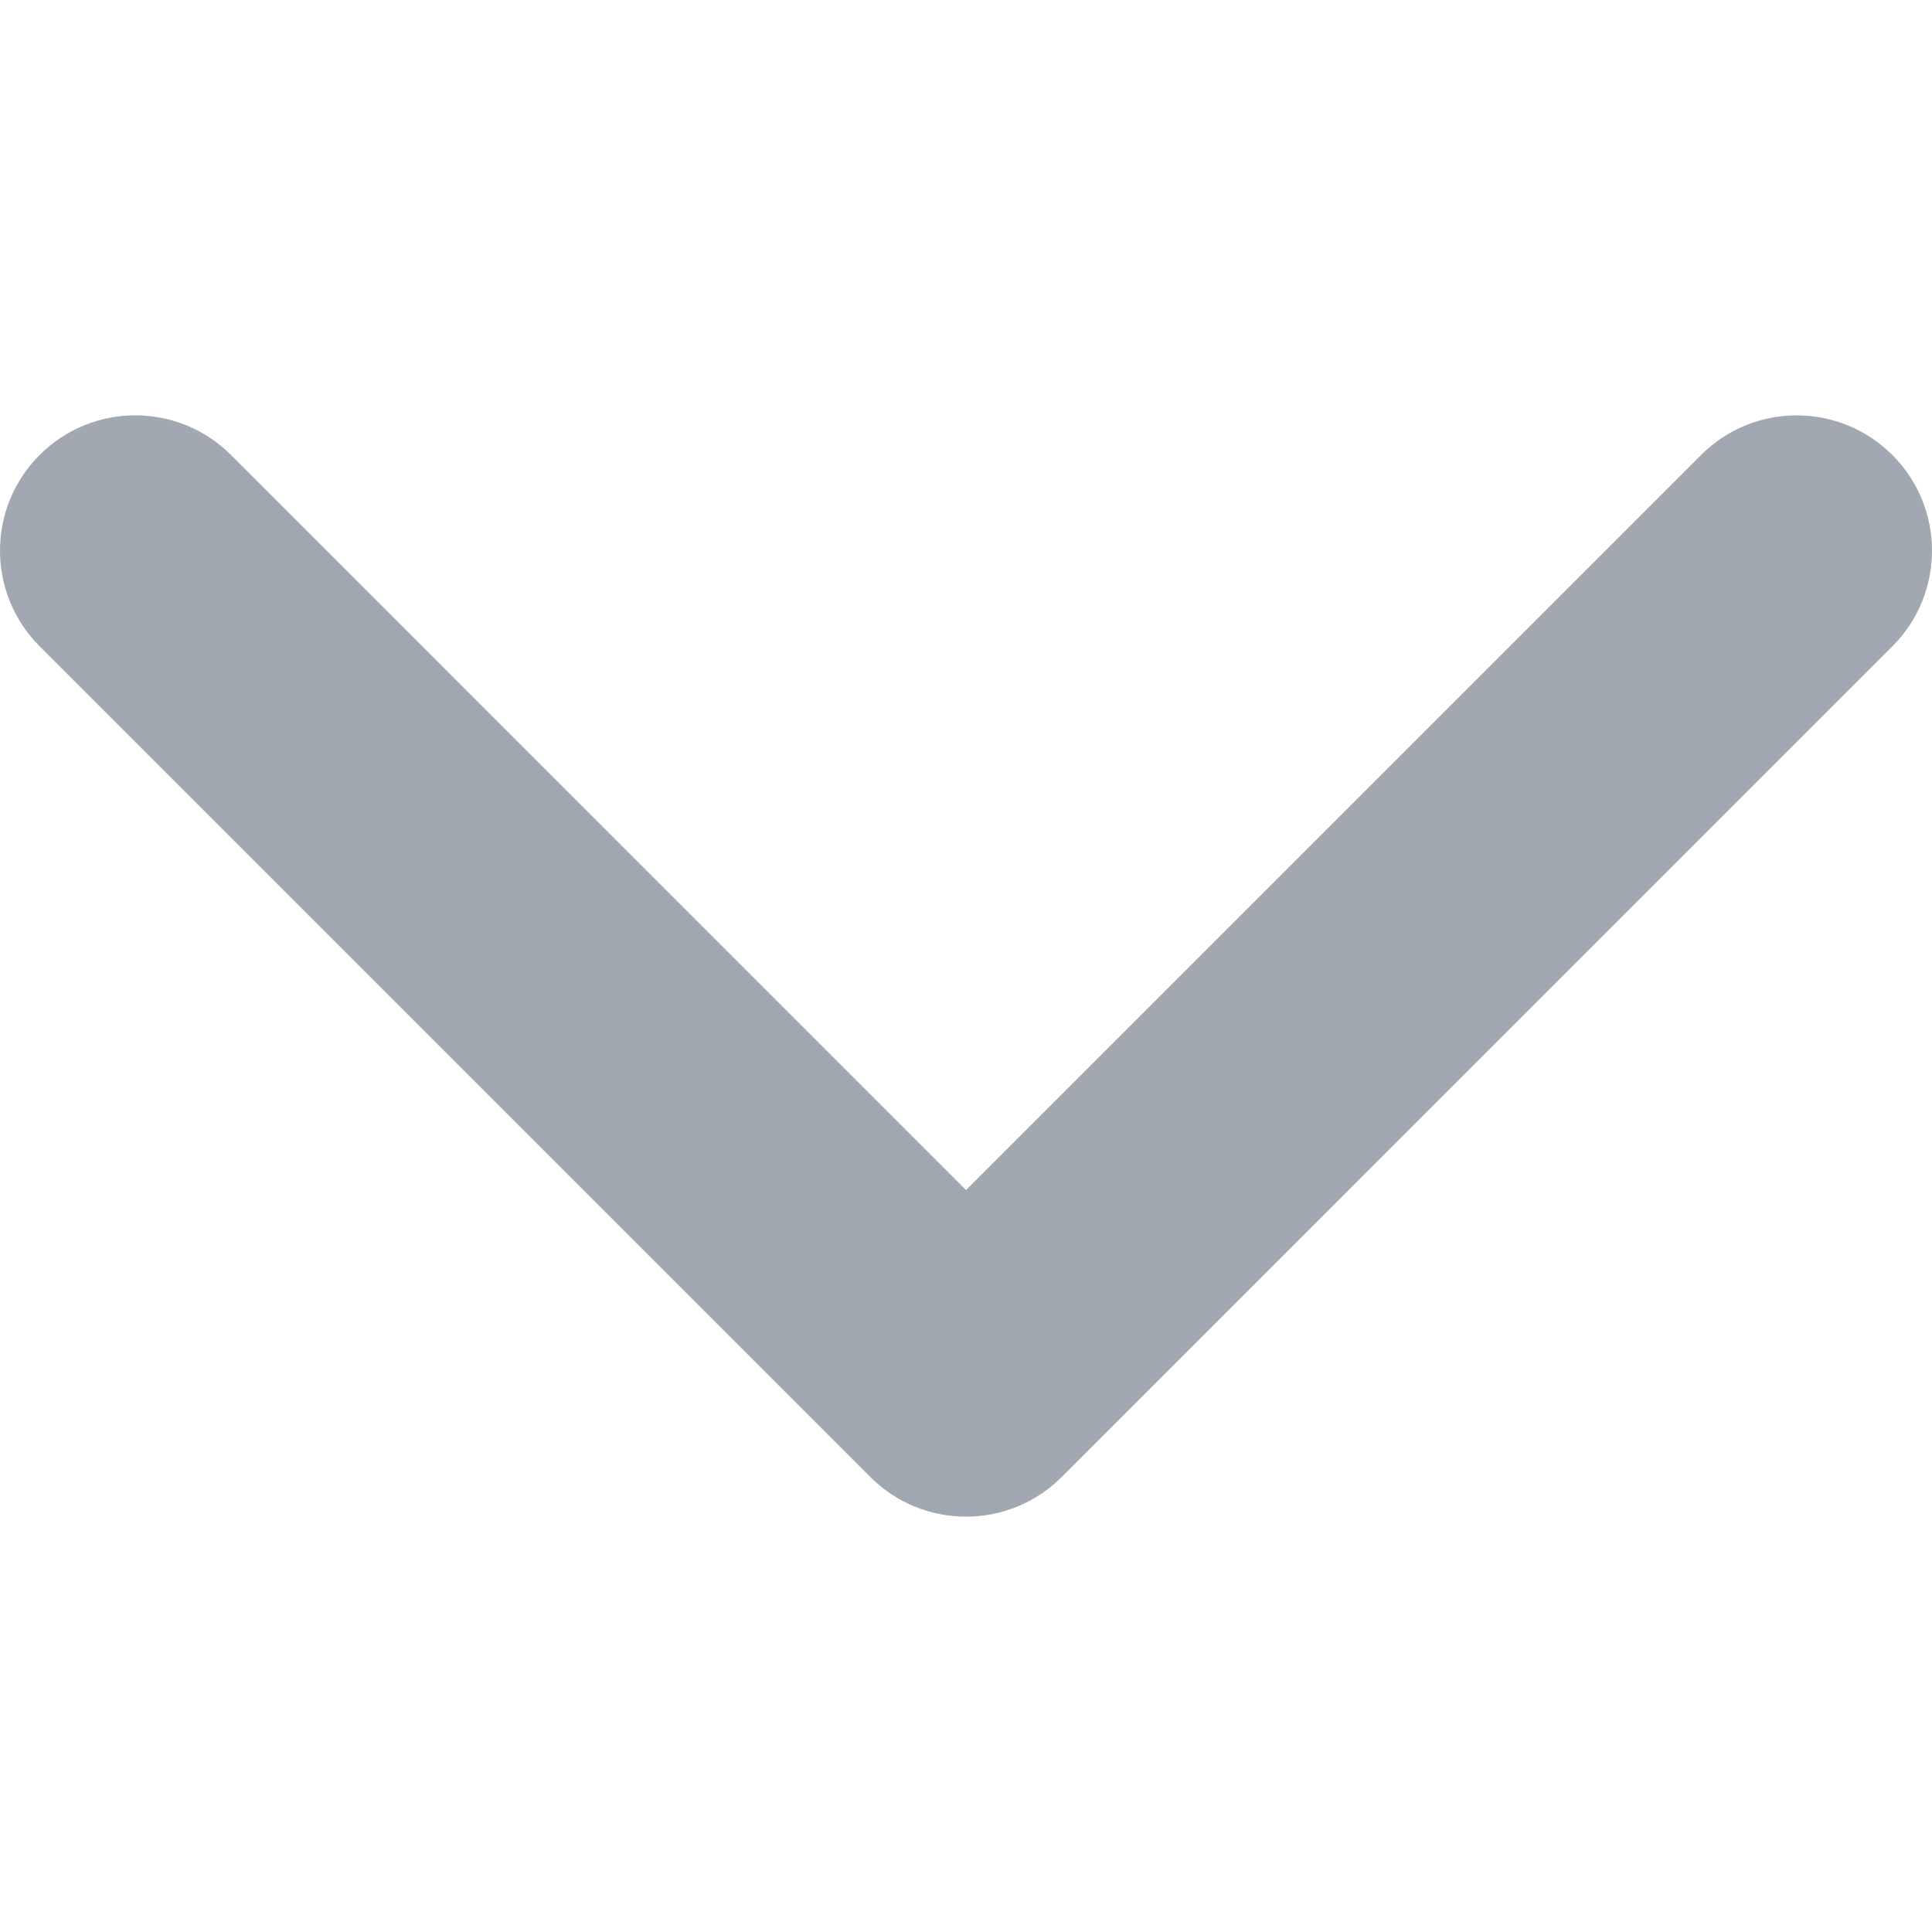
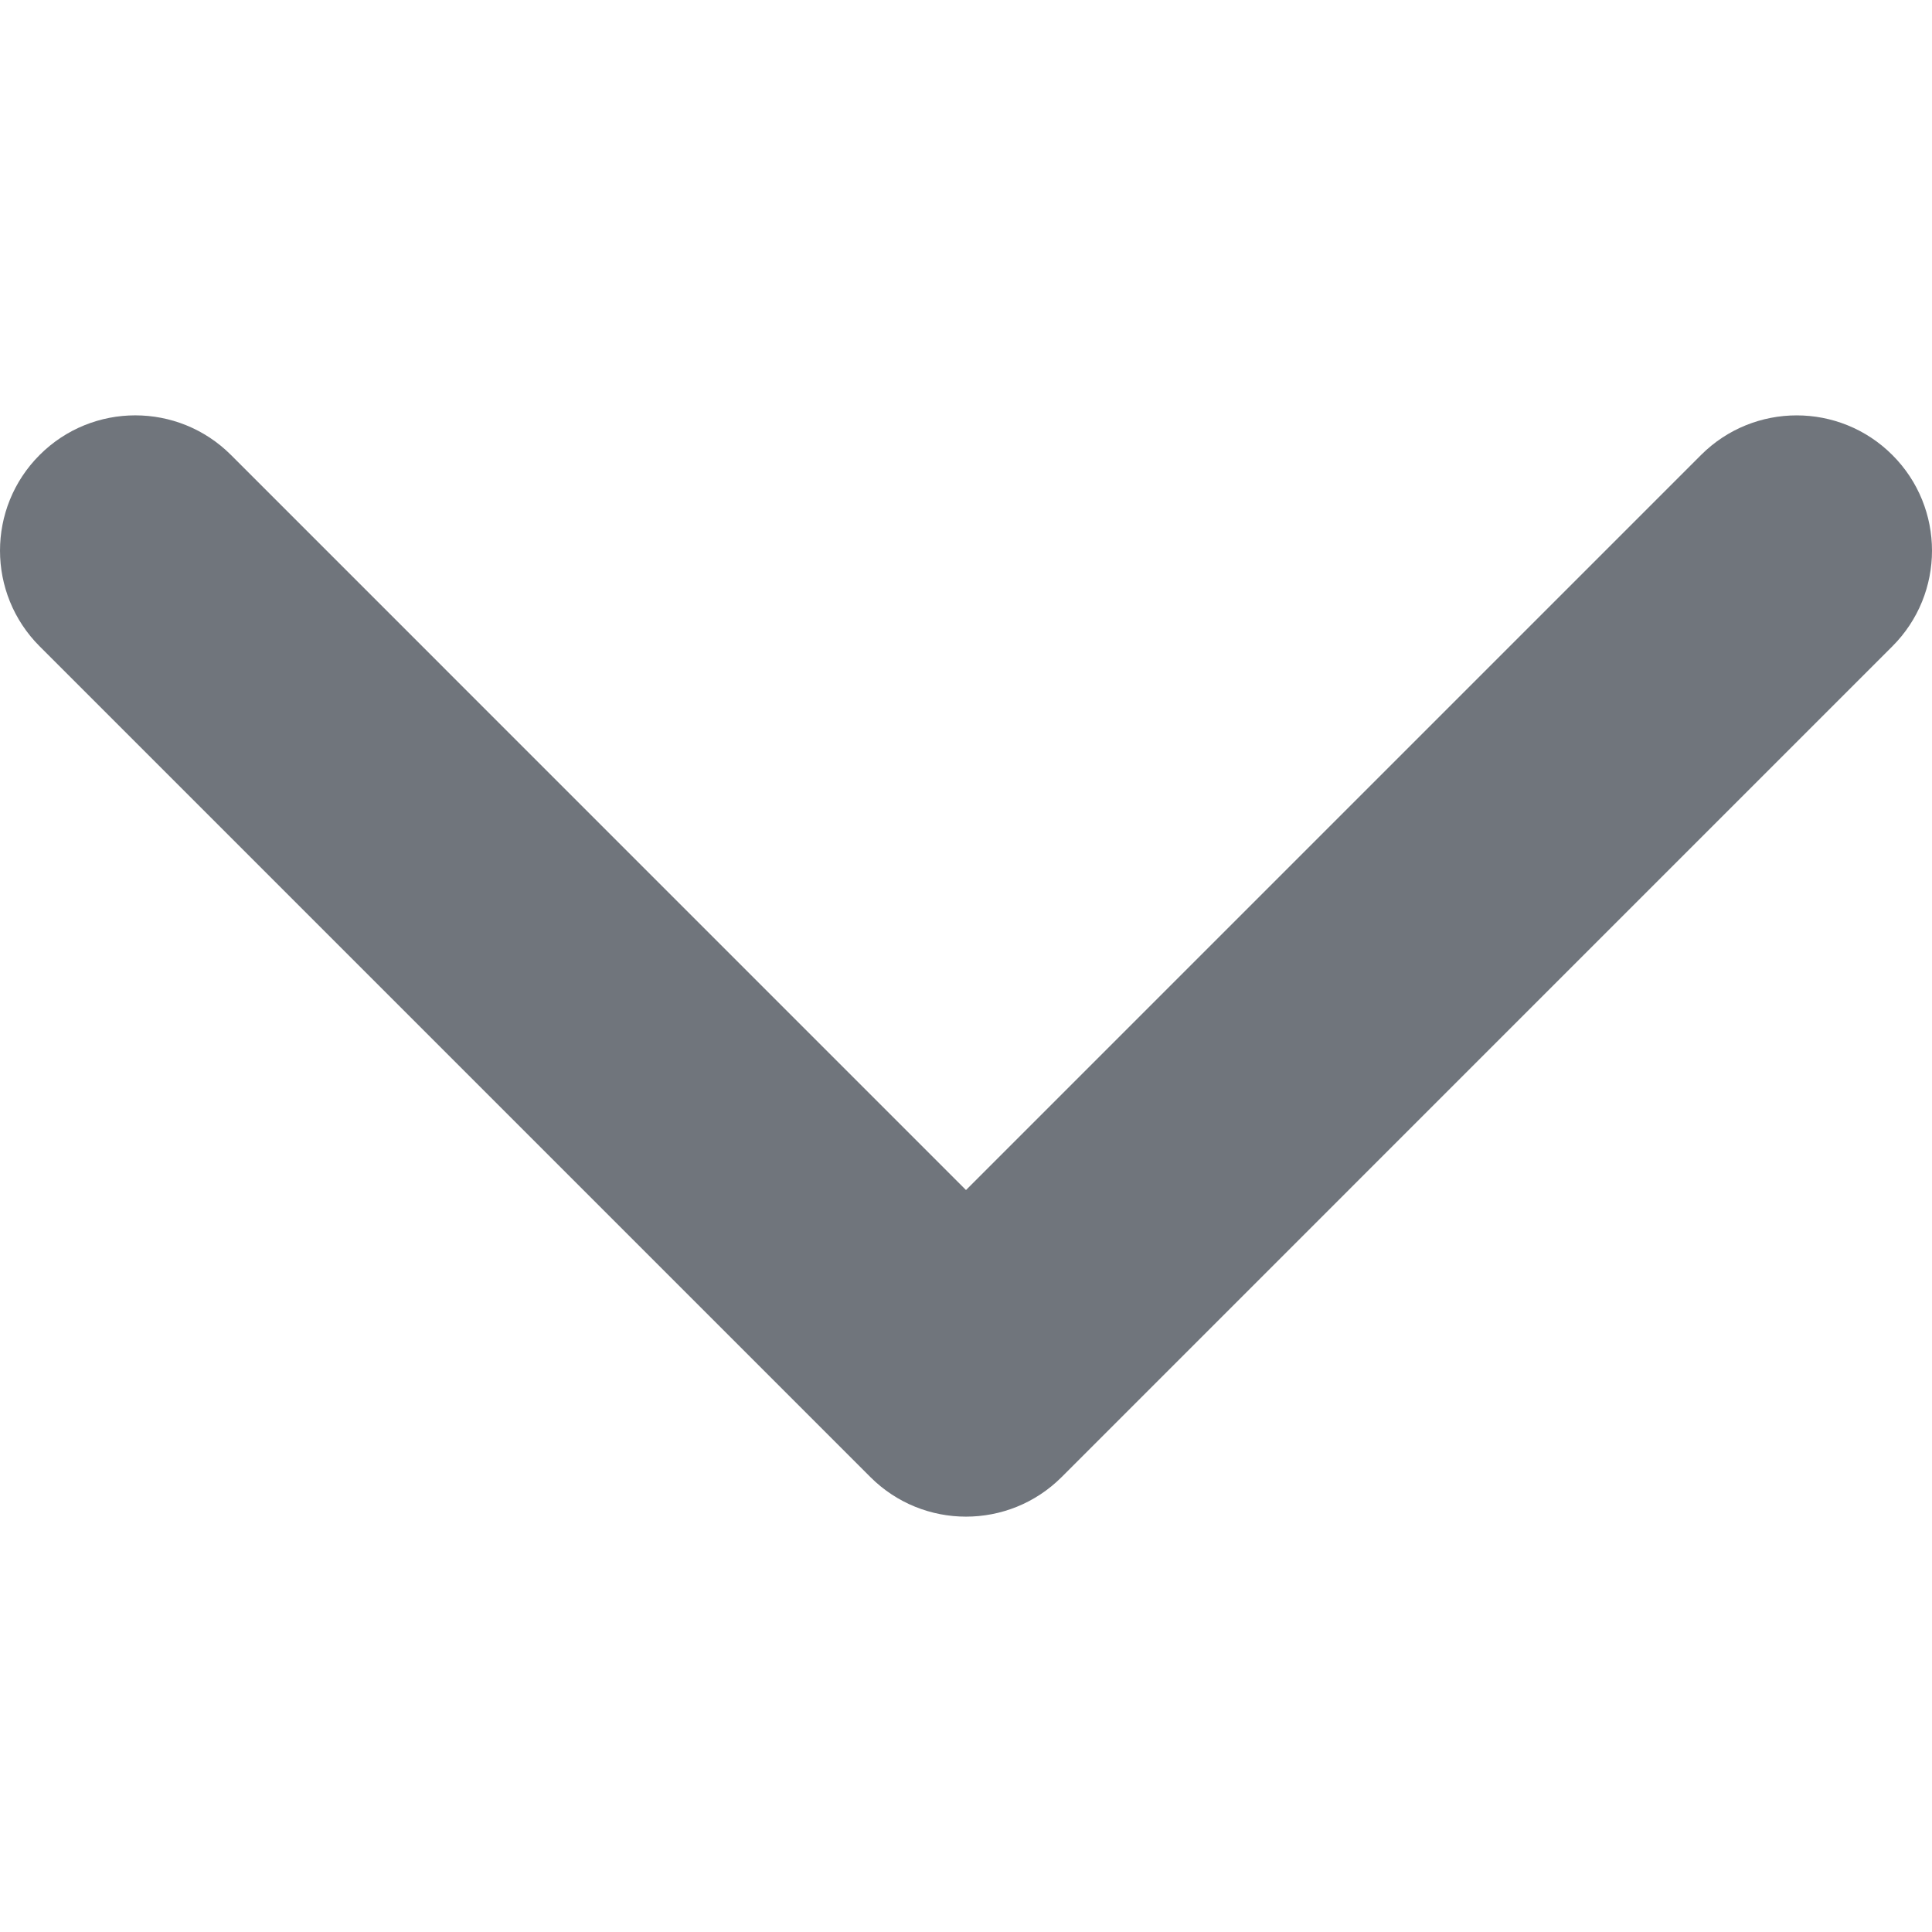
<svg xmlns="http://www.w3.org/2000/svg" version="1.1" width="512" height="512" x="0" y="0" viewBox="0 0 451.847 451.847" style="enable-background:new 0 0 512 512" xml:space="preserve" class="">
  <g>
    <g>
-       <path d="M225.923,354.706c-8.098,0-16.195-3.092-22.369-9.263L9.27,151.157c-12.359-12.359-12.359-32.397,0-44.751   c12.354-12.354,32.388-12.354,44.748,0l171.905,171.915l171.906-171.909c12.359-12.354,32.391-12.354,44.744,0   c12.365,12.354,12.365,32.392,0,44.751L248.292,345.449C242.115,351.621,234.018,354.706,225.923,354.706z" fill="#a1a8b2" data-original="#000000" style="" class="" />
+       <path d="M225.923,354.706c-8.098,0-16.195-3.092-22.369-9.263L9.27,151.157c-12.359-12.359-12.359-32.397,0-44.751   c12.354-12.354,32.388-12.354,44.748,0l171.905,171.915l171.906-171.909c12.359-12.354,32.391-12.354,44.744,0   c12.365,12.354,12.365,32.392,0,44.751L248.292,345.449C242.115,351.621,234.018,354.706,225.923,354.706z" fill="#70757C" data-original="#000000" style="" class="" />
    </g>
    <g>
</g>
    <g>
</g>
    <g>
</g>
    <g>
</g>
    <g>
</g>
    <g>
</g>
    <g>
</g>
    <g>
</g>
    <g>
</g>
    <g>
</g>
    <g>
</g>
    <g>
</g>
    <g>
</g>
    <g>
</g>
    <g>
</g>
  </g>
</svg>
